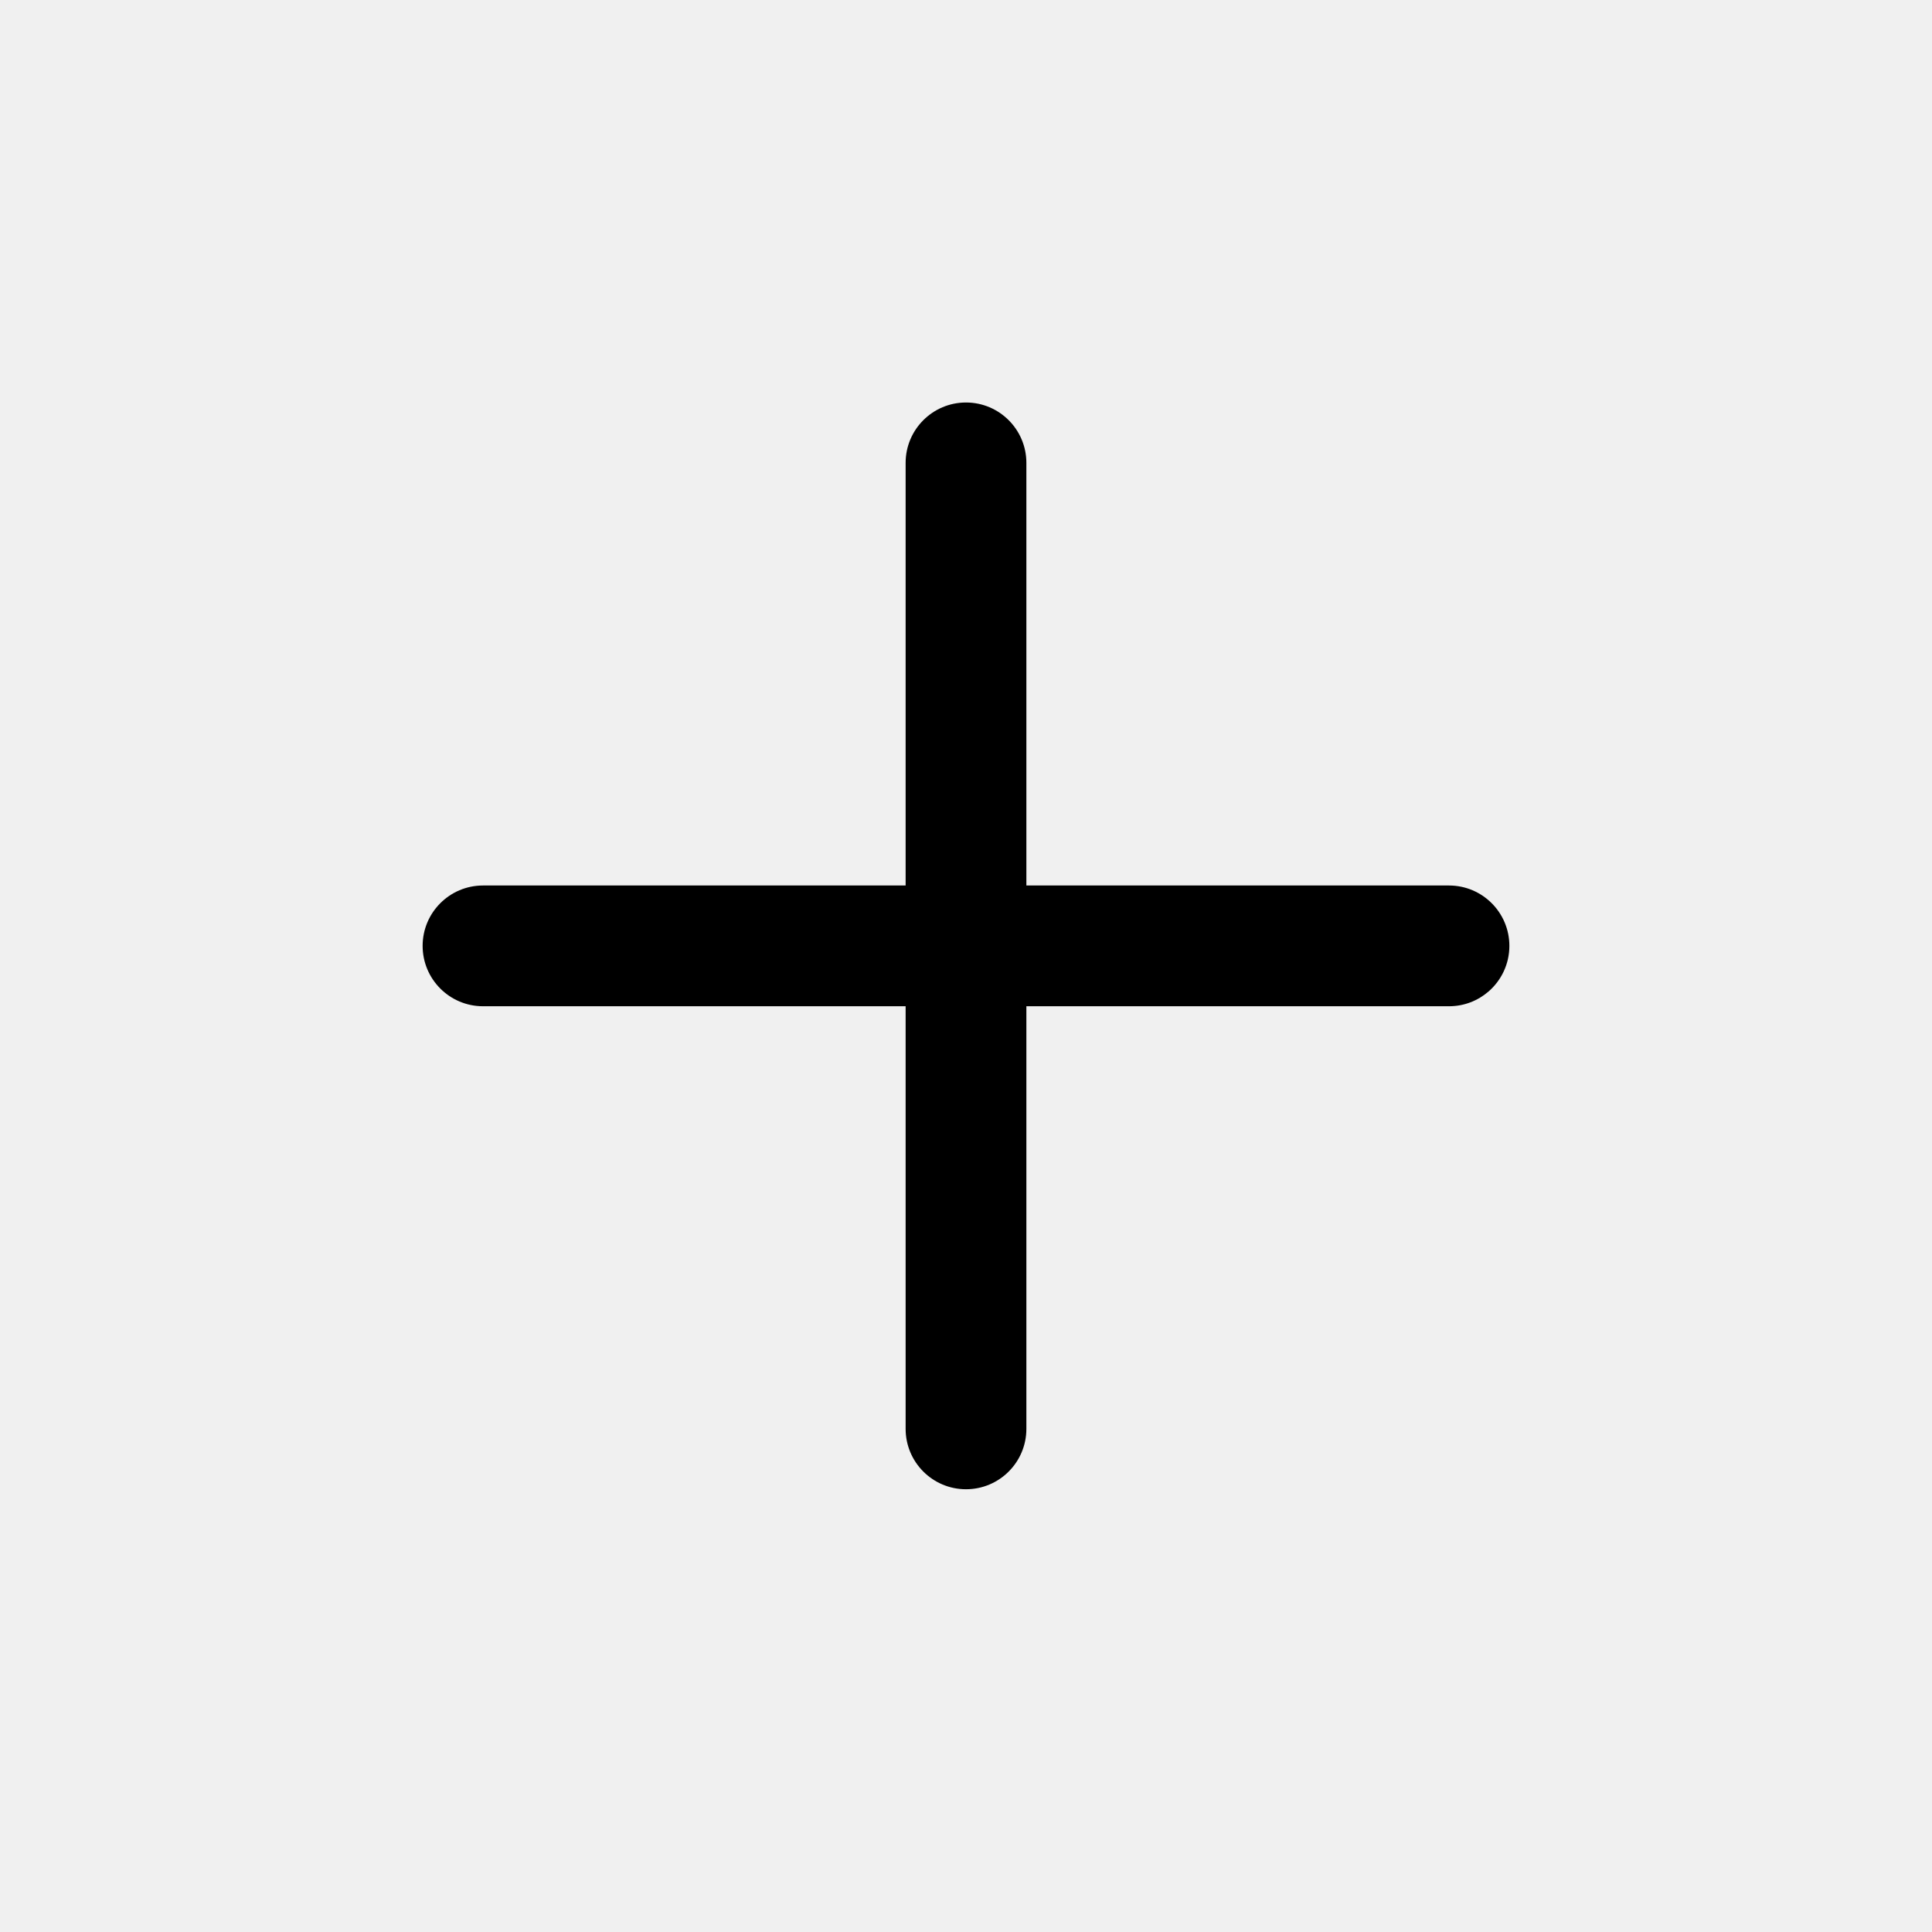
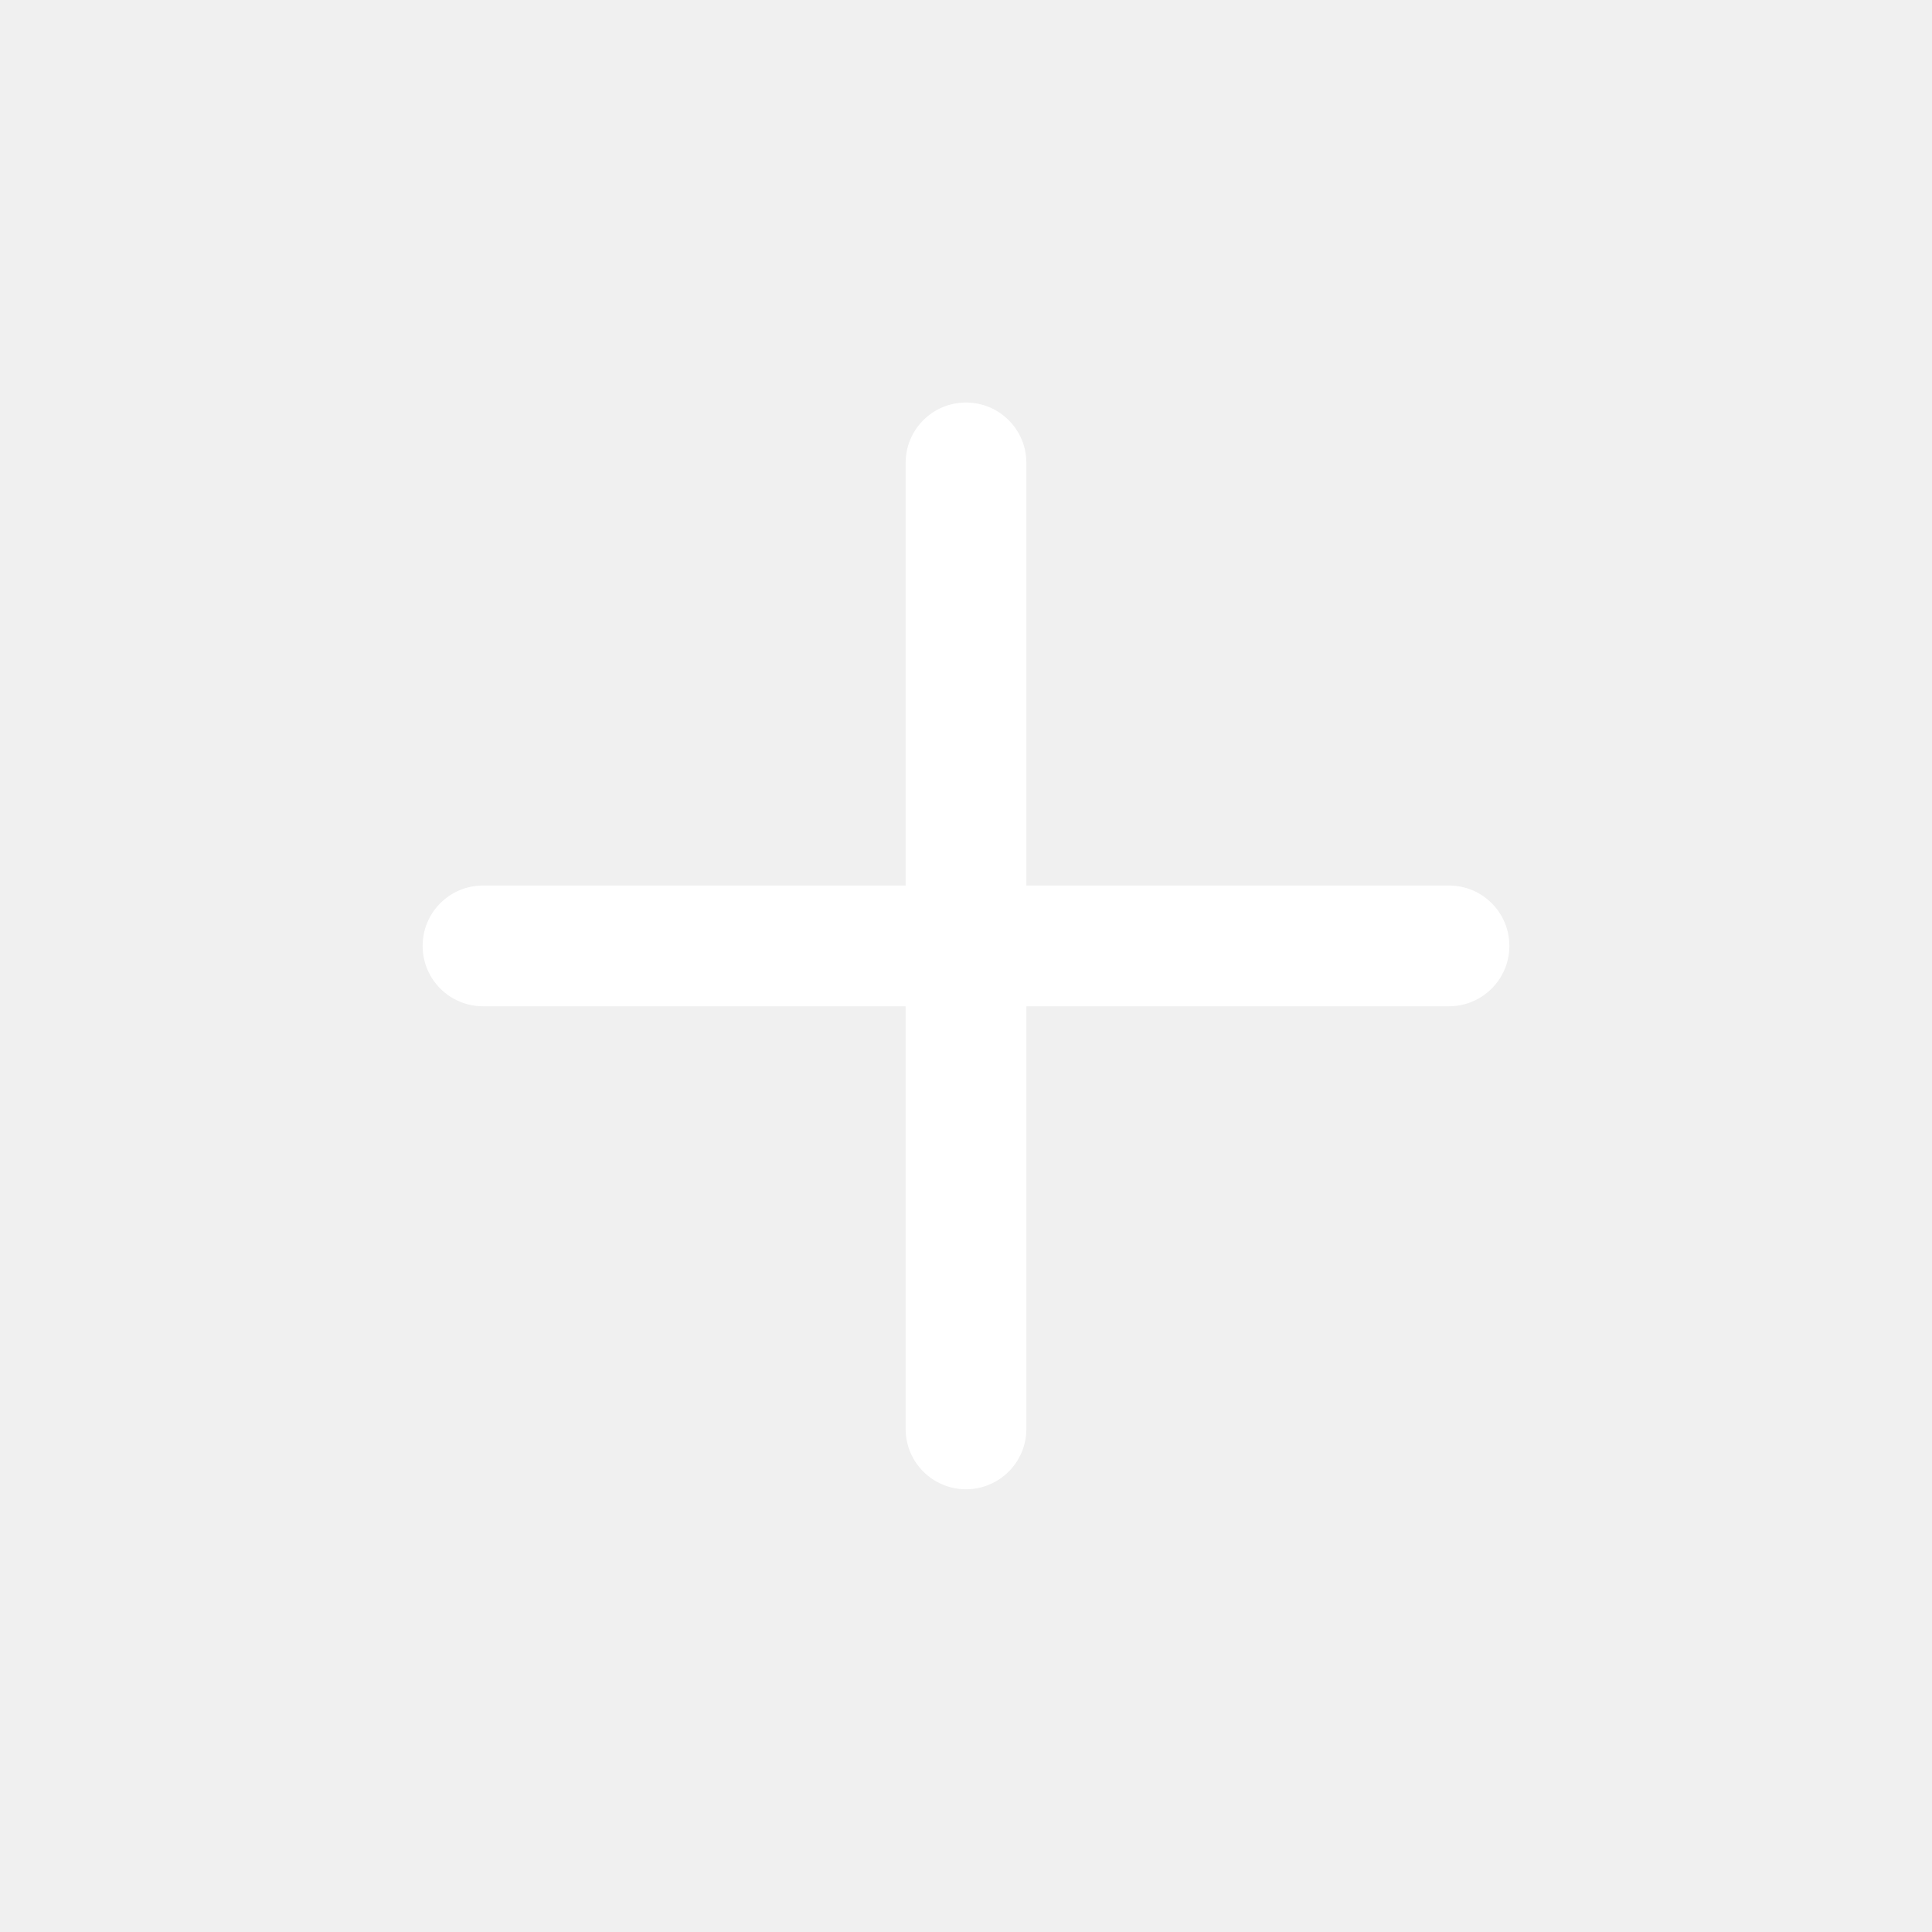
- <svg xmlns="http://www.w3.org/2000/svg" width="24" height="24" viewBox="0 0 24 24" fill="none">
-   <path d="M12 5C12.414 5 12.75 5.336 12.75 5.75V11H18C18.414 11 18.75 11.336 18.75 11.75C18.75 11.977 18.649 12.18 18.491 12.317C18.359 12.431 18.188 12.5 18 12.5H12.75V17.75C12.75 18.164 12.414 18.5 12 18.5C11.586 18.5 11.25 18.164 11.25 17.75V12.5H6C5.586 12.5 5.25 12.164 5.25 11.75C5.25 11.336 5.586 11 6 11H11.25V5.75C11.25 5.336 11.586 5 12 5Z" fill="black" />
+ <svg xmlns="http://www.w3.org/2000/svg" width="32" height="32" viewBox="0 0 32 32" fill="none">
+   <path d="M16 6.667C16.552 6.667 17 7.114 17 7.667V14.667H24C24.552 14.667 25 15.114 25 15.667C25 15.969 24.866 16.24 24.654 16.423C24.479 16.575 24.25 16.667 24 16.667H17V23.667C17 24.219 16.552 24.667 16 24.667C15.448 24.667 15 24.219 15 23.667V16.667H8C7.448 16.667 7 16.219 7 15.667C7 15.114 7.448 14.667 8 14.667H15V7.667C15 7.114 15.448 6.667 16 6.667Z" fill="white" />
</svg>
